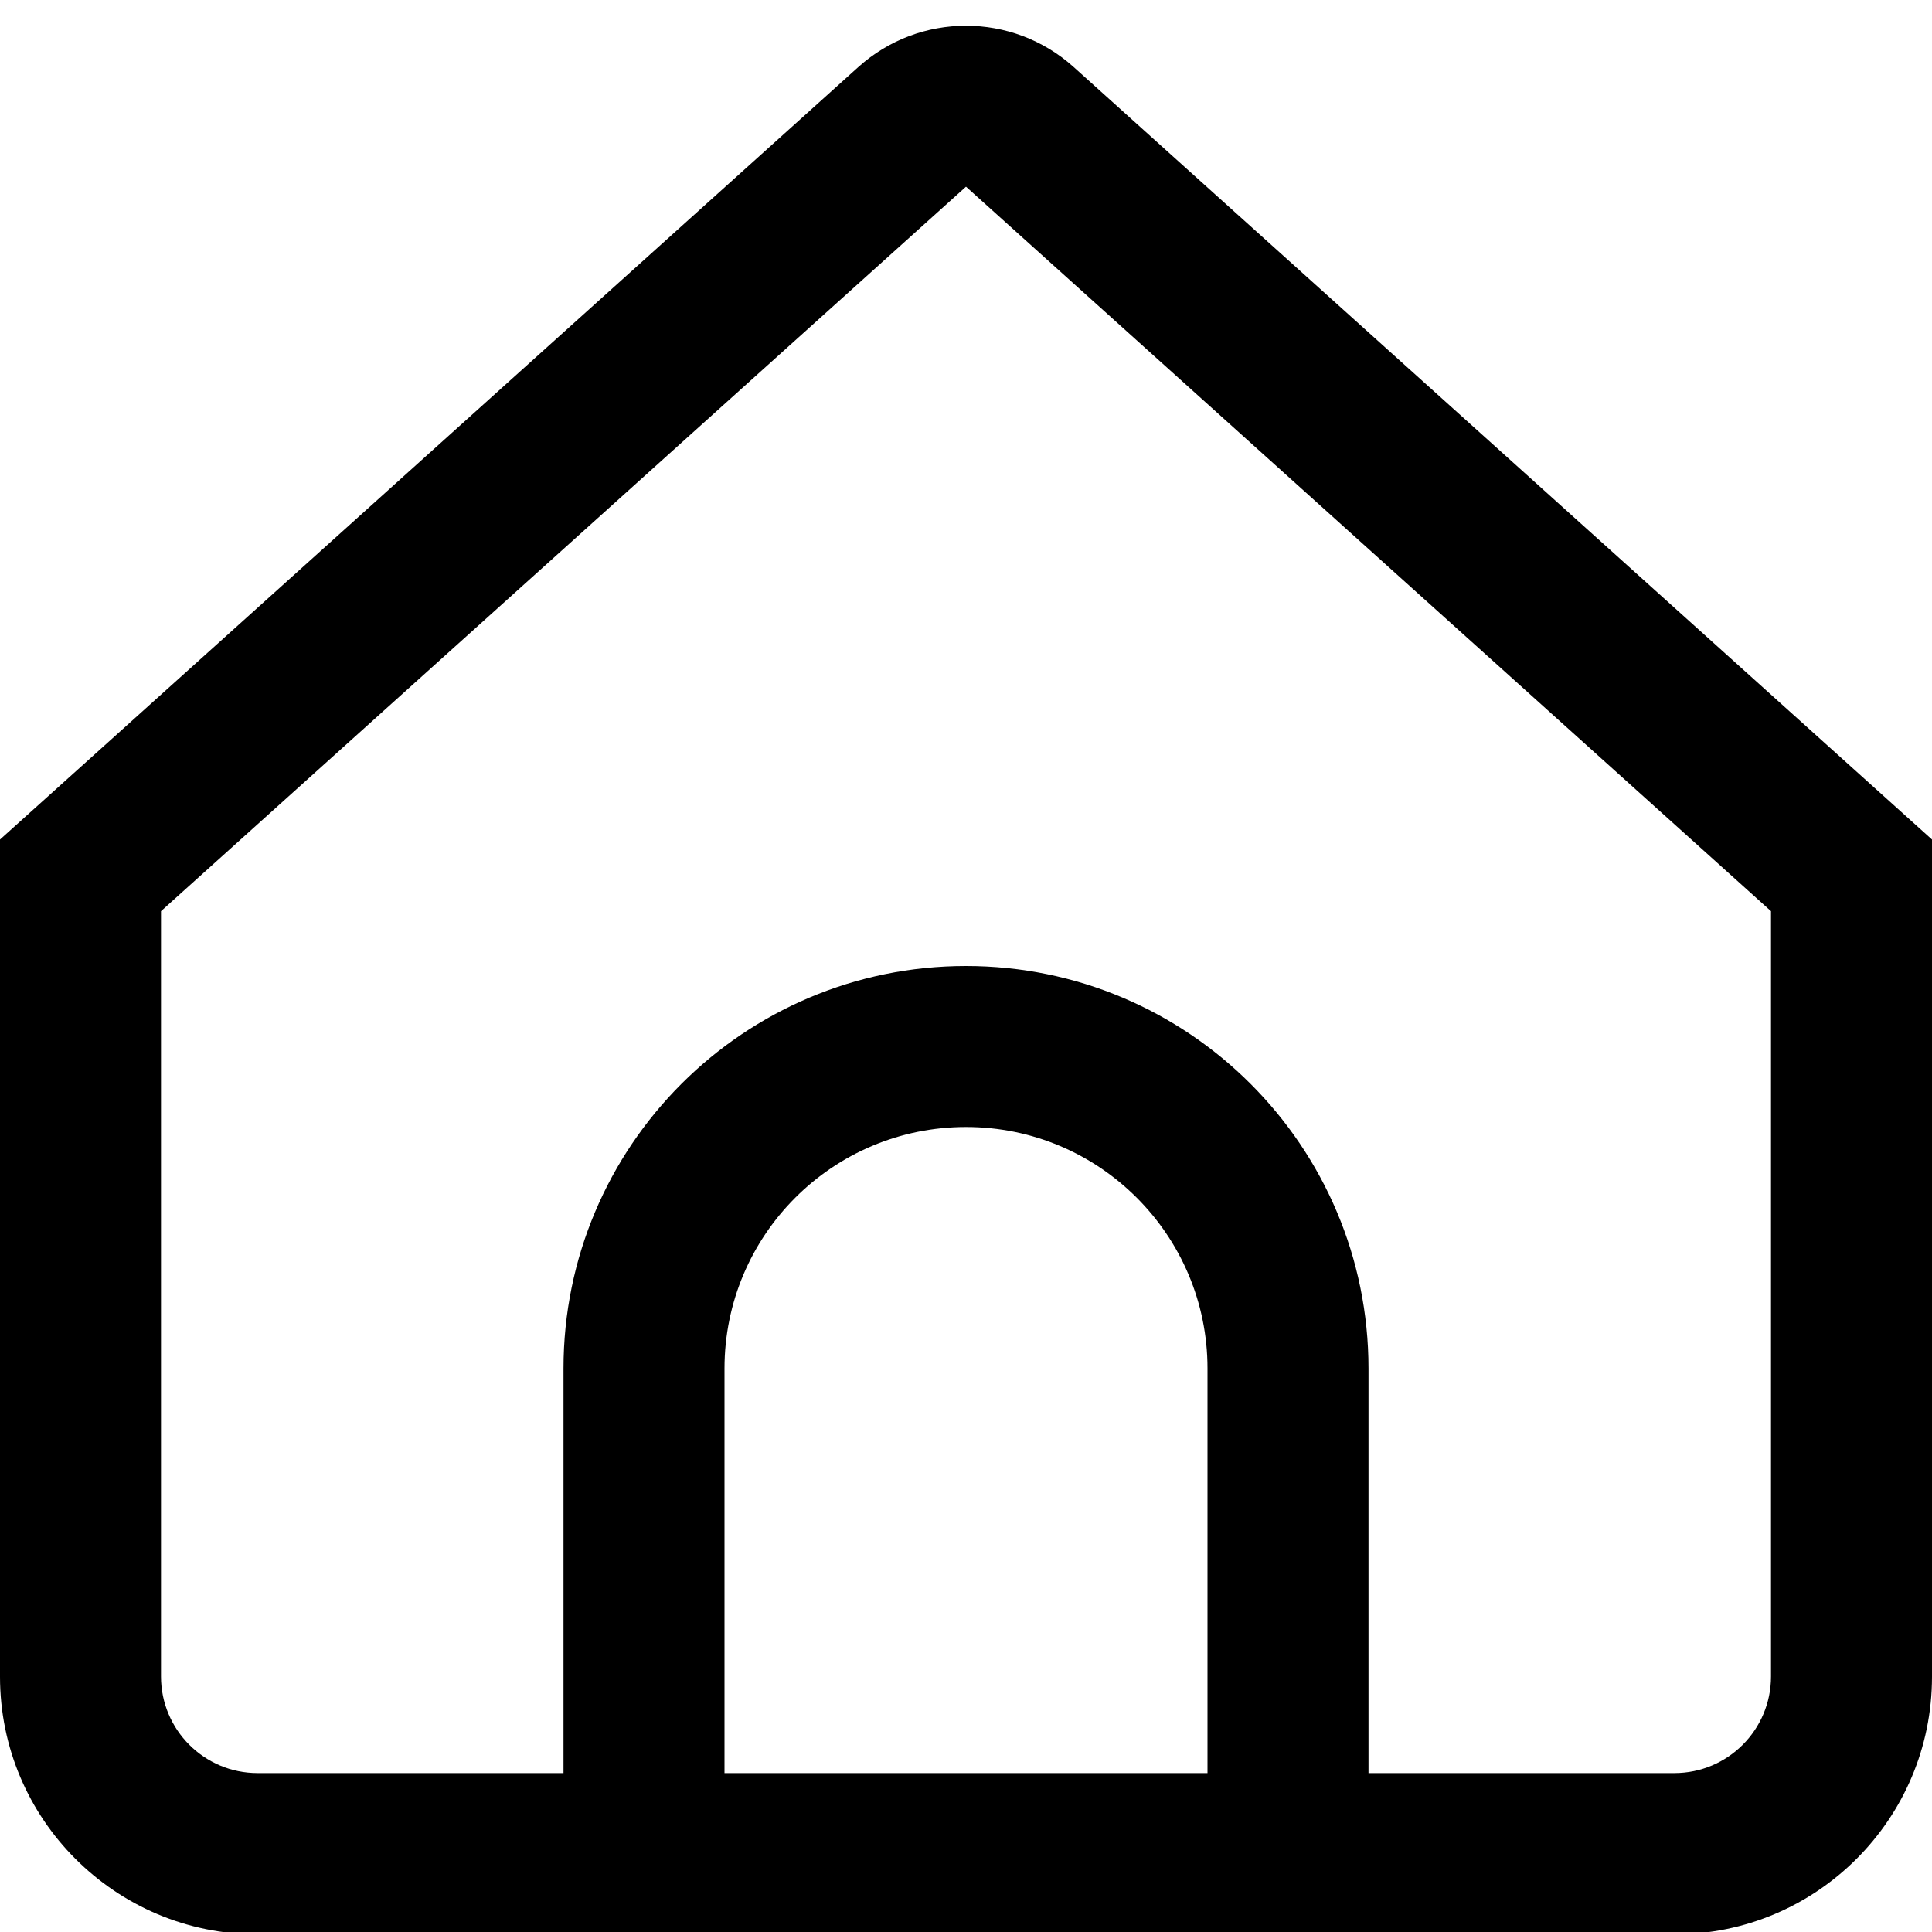
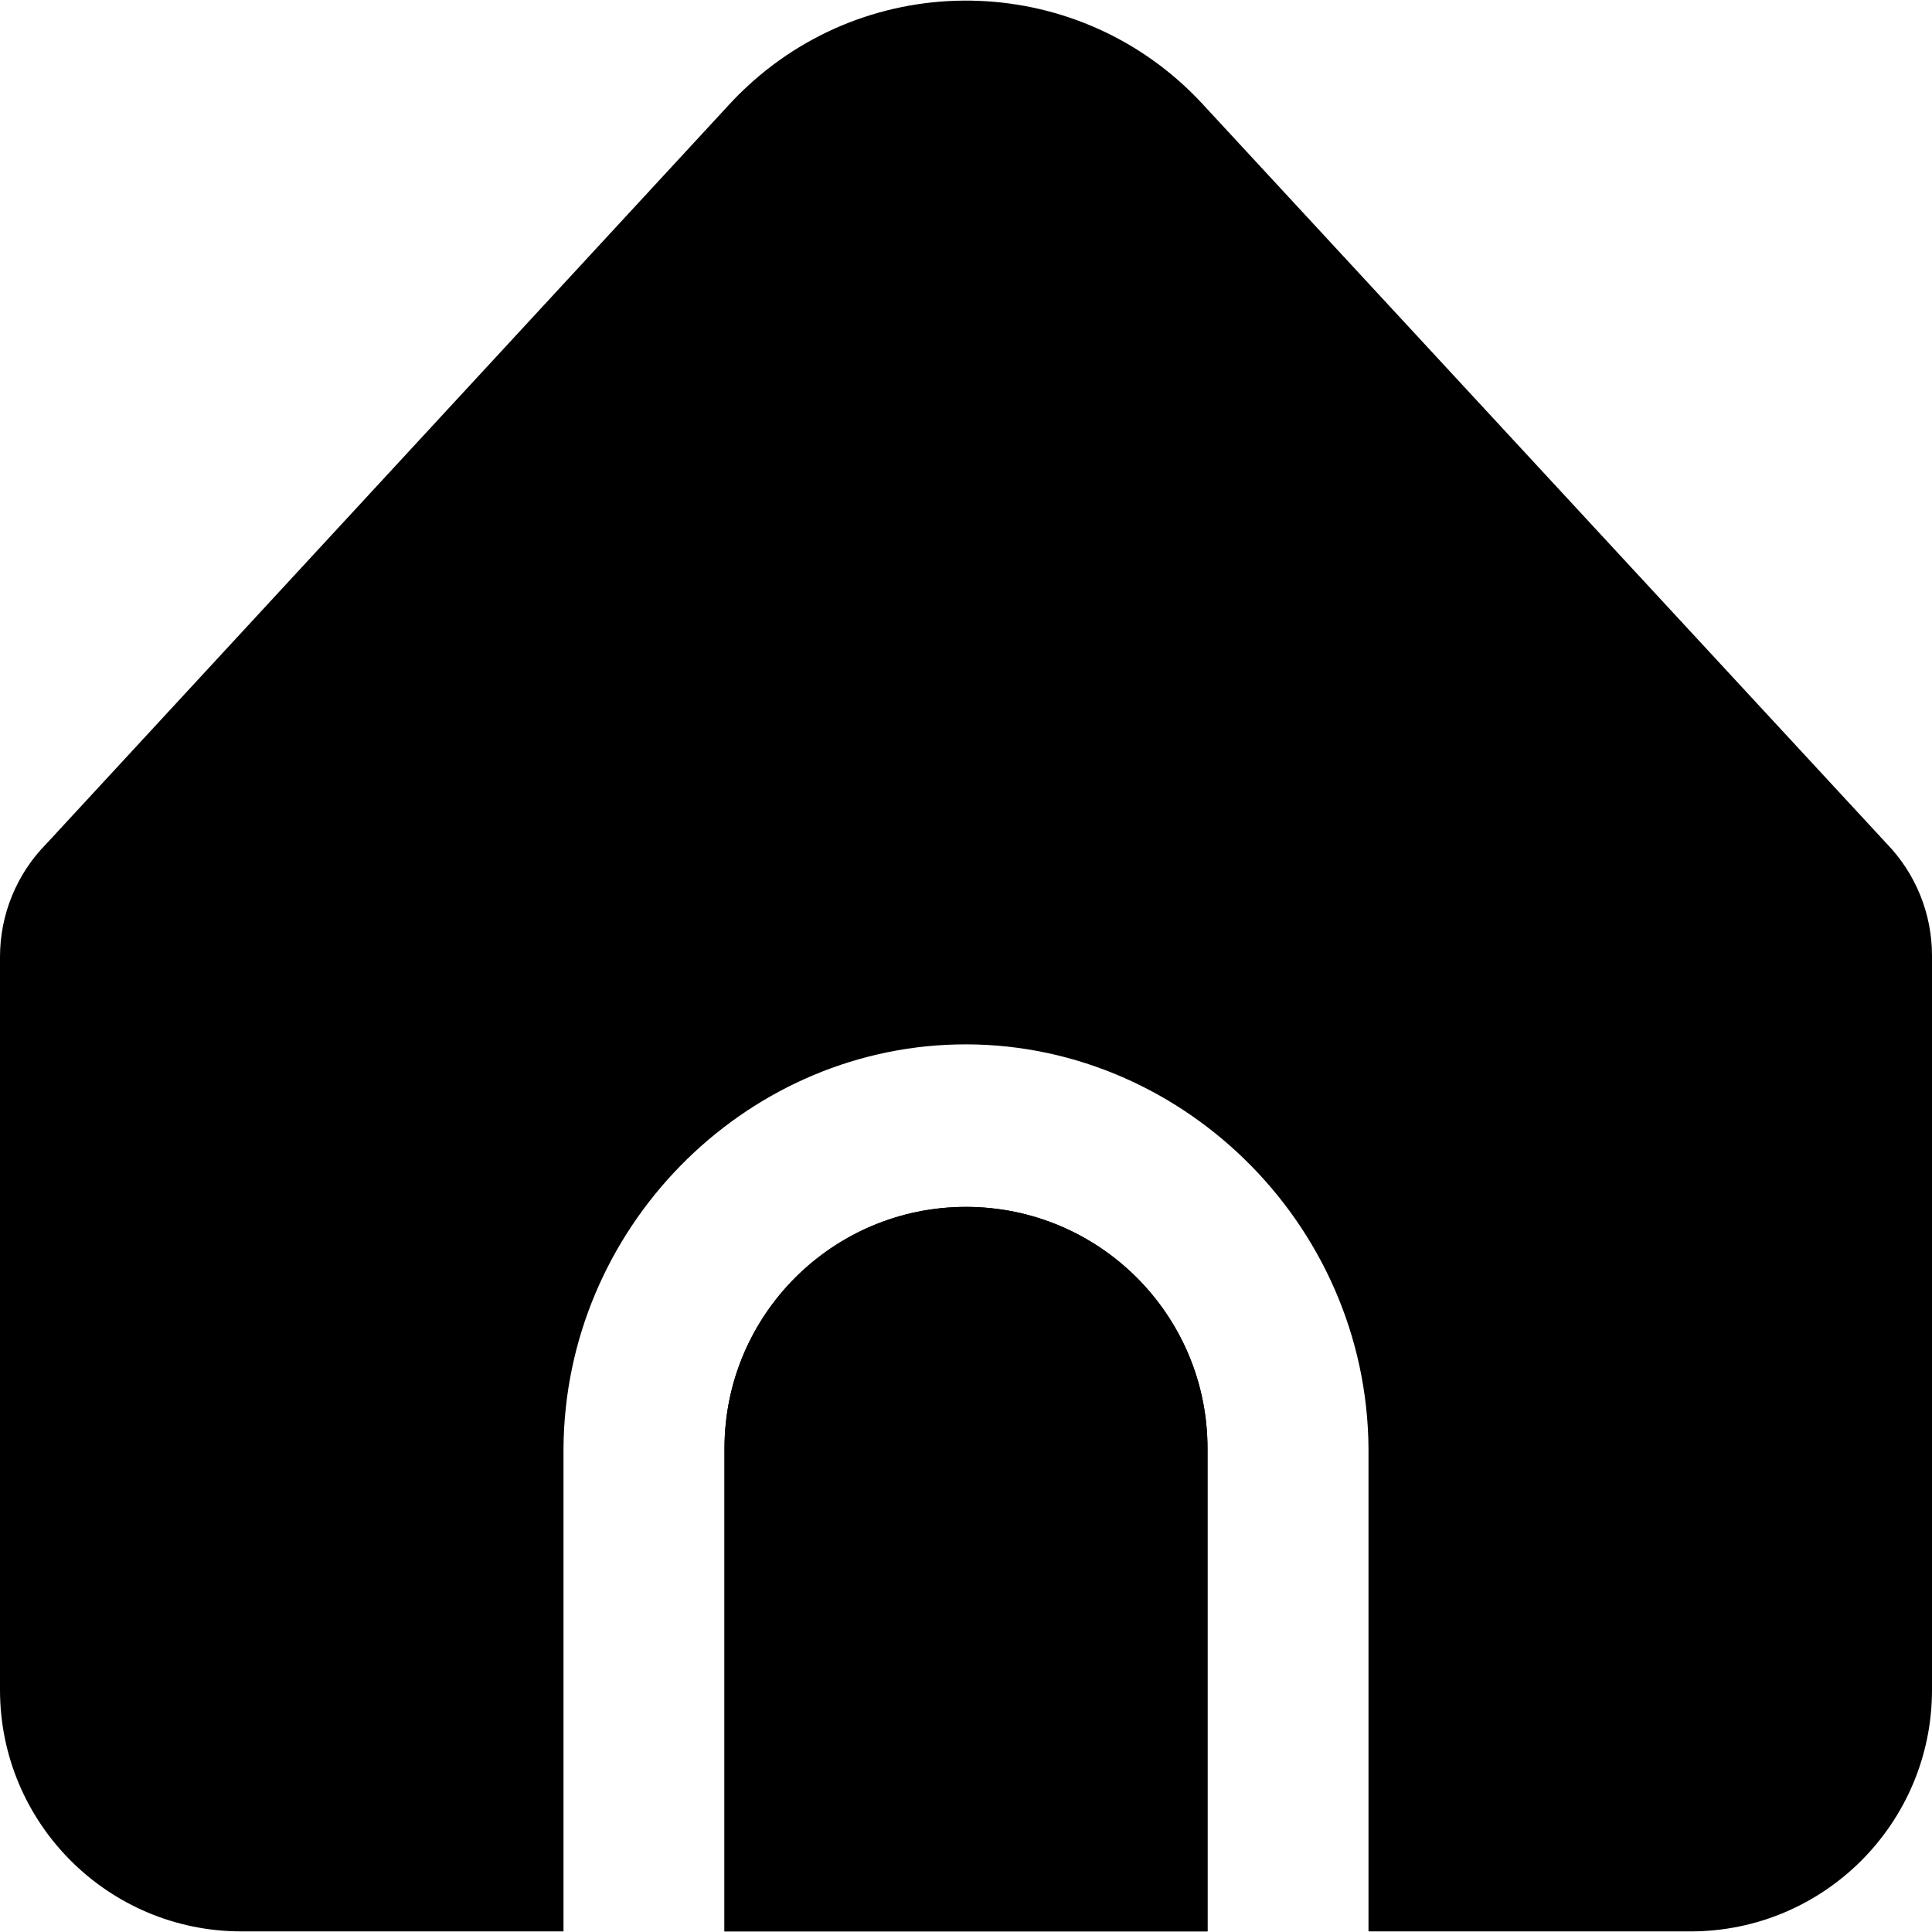
- <svg xmlns="http://www.w3.org/2000/svg" viewBox="0 0 24 24" width="25" height="25">
-   <g id="_01_align_center" data-name="01 align center">
-     <path d="M13.338.833a2,2,0,0,0-2.676,0L0,10.429v10.4a3.2,3.2,0,0,0,3.2,3.2H20.8a3.2,3.2,0,0,0,3.2-3.2v-10.4ZM15,22.026H9V17a3,3,0,0,1,6,0Zm7-1.2a1.2,1.2,0,0,1-1.2,1.2H17V17A5,5,0,0,0,7,17v5.026H3.2a1.2,1.2,0,0,1-1.2-1.2V11.319l10-9,10,9Z" />
+ <svg xmlns="http://www.w3.org/2000/svg" version="1.1" id="Capa_1" x="0px" y="0px" viewBox="0 0 512 512" style="enable-background:new 0 0 512 512;" xml:space="preserve" width="25" height="25">
+   <g>
+     <path d="M256,319.841c-35.346,0-64,28.654-64,64v128h128v-128C320,348.495,291.346,319.841,256,319.841z" />
+     <g>
+       <path d="M362.667,383.841v128H448c35.346,0,64-28.654,64-64V253.26c0.005-11.083-4.302-21.733-12.011-29.696l-181.29-195.99    c-31.988-34.61-85.976-36.735-120.586-4.747c-1.644,1.52-3.228,3.103-4.747,4.747L12.395,223.5    C4.453,231.496-0.003,242.31,0,253.58v194.261c0,35.346,28.654,64,64,64h85.333v-128c0.399-58.172,47.366-105.676,104.073-107.044    C312.01,275.383,362.22,323.696,362.667,383.841z" />
+       <path d="M256,319.841c-35.346,0-64,28.654-64,64v128h128v-128C320,348.495,291.346,319.841,256,319.841z" />
+     </g>
  </g>
</svg>
